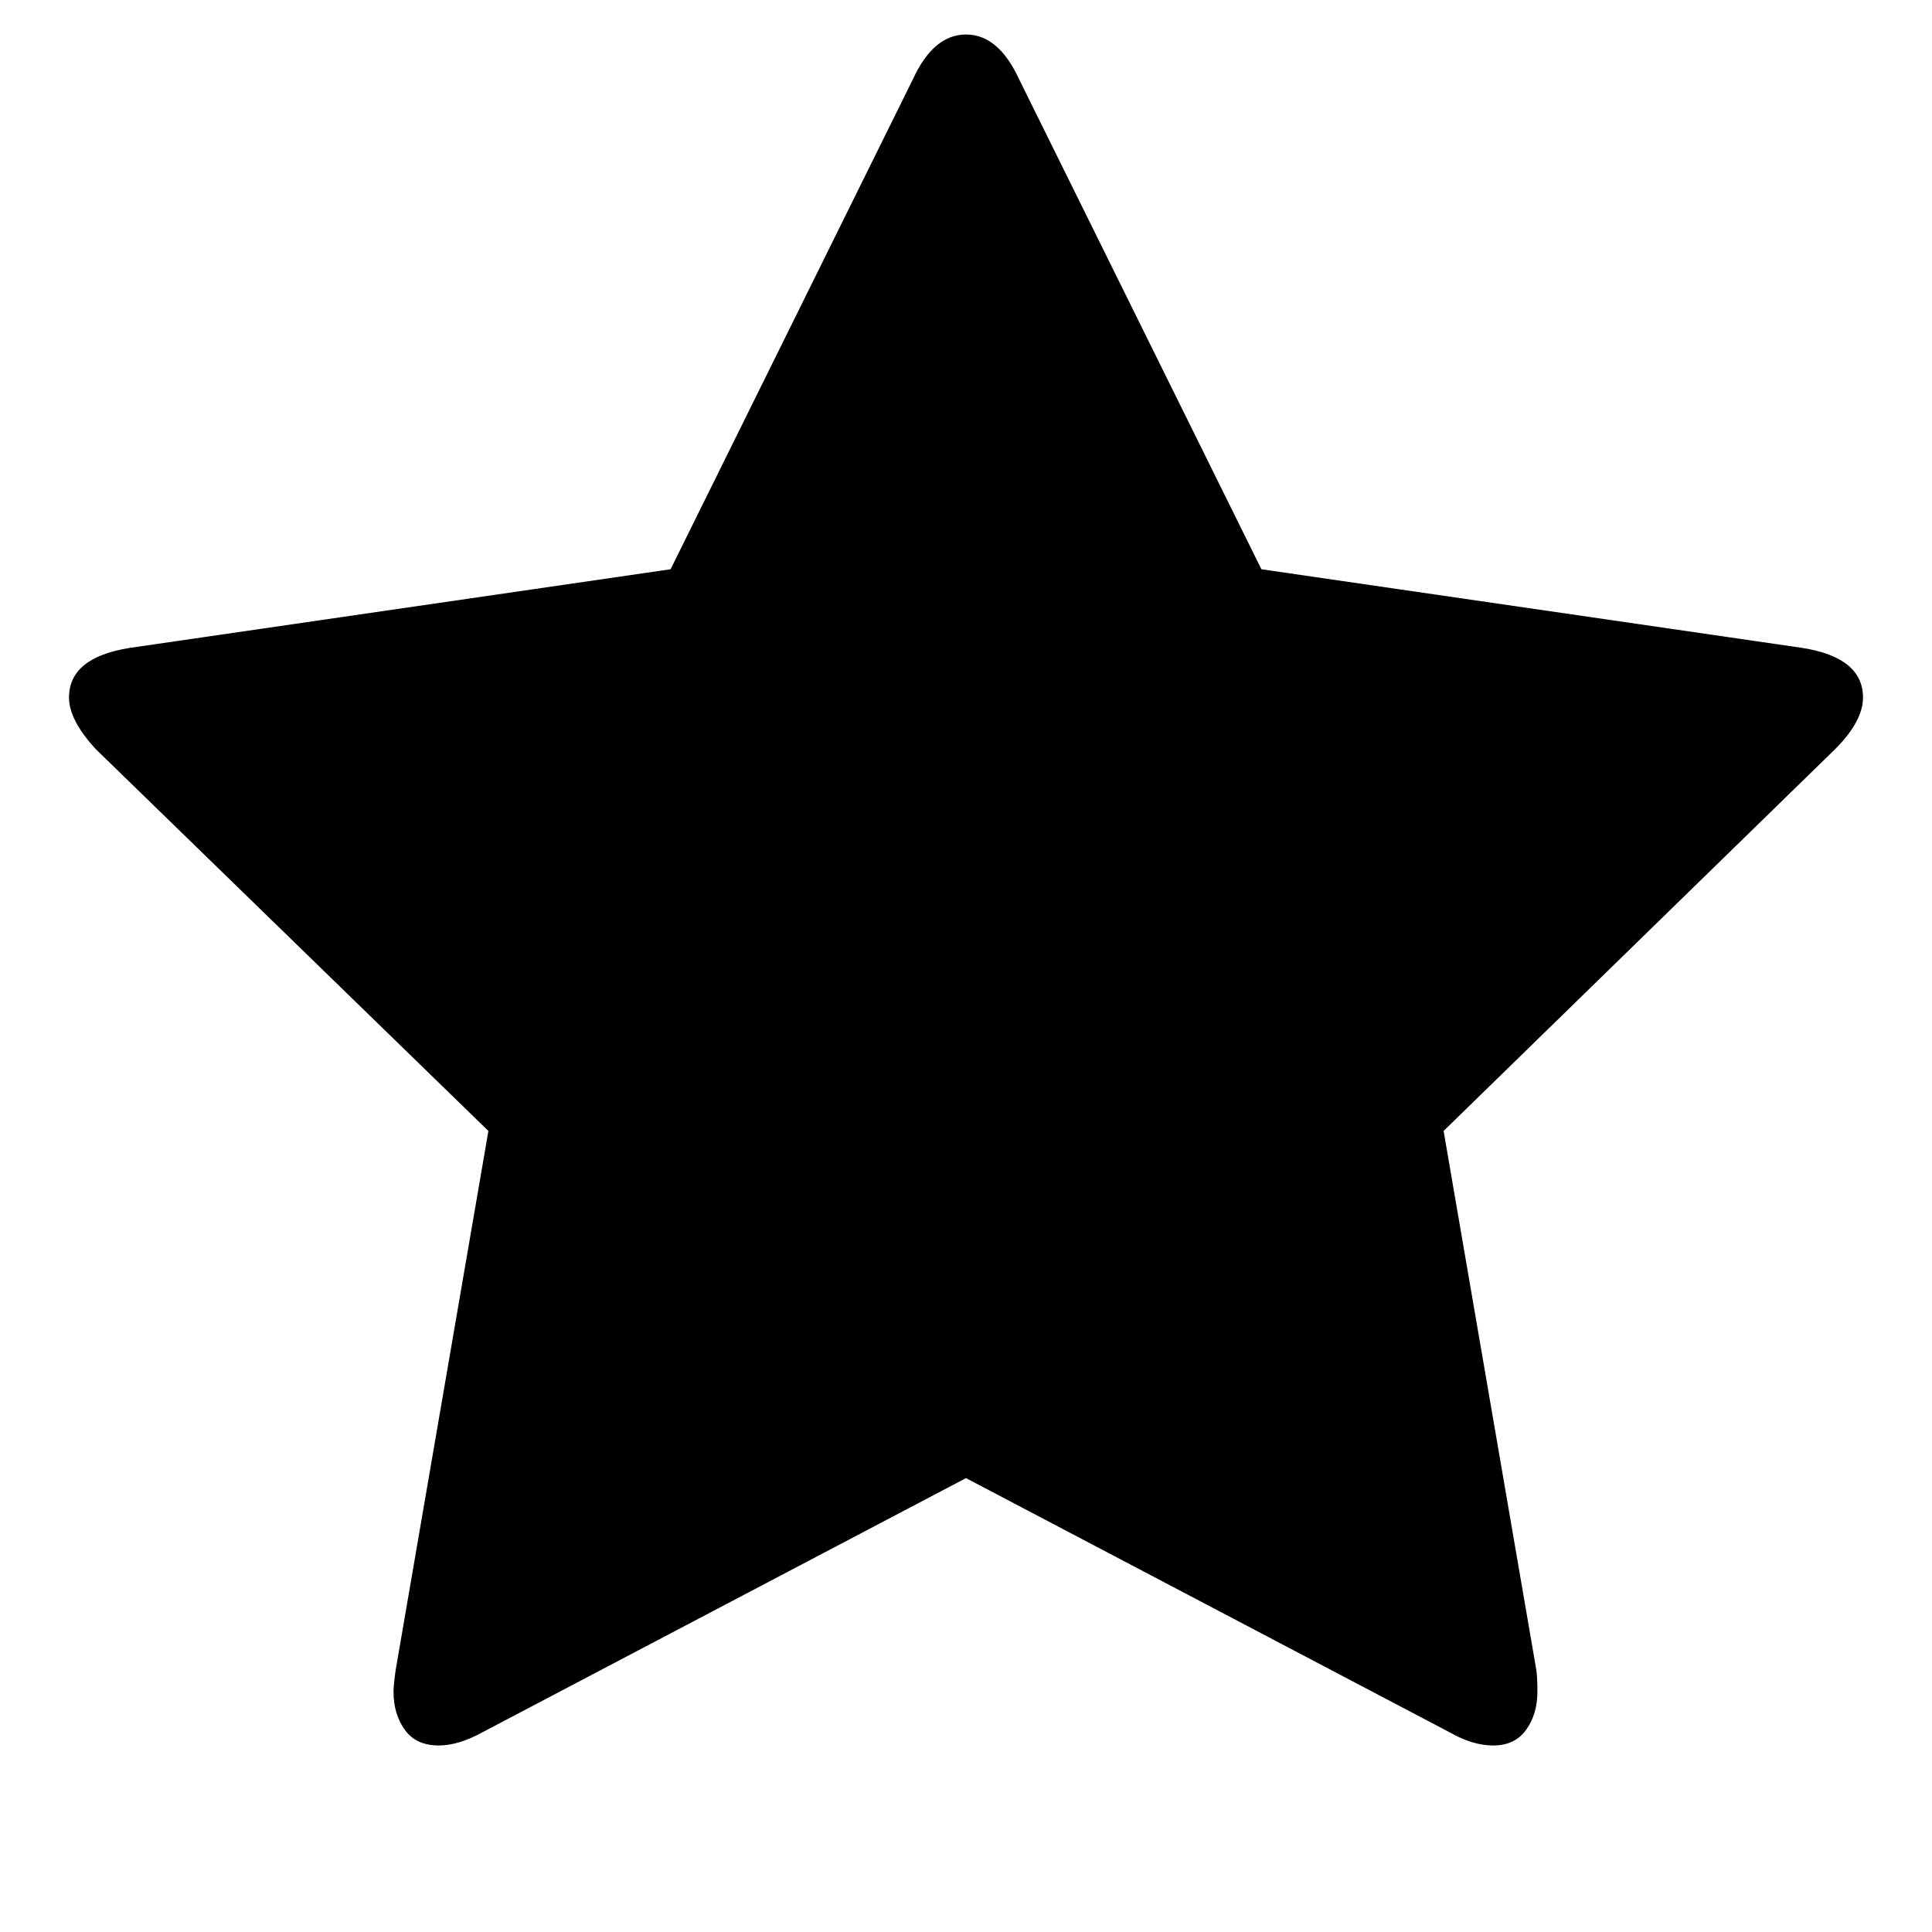
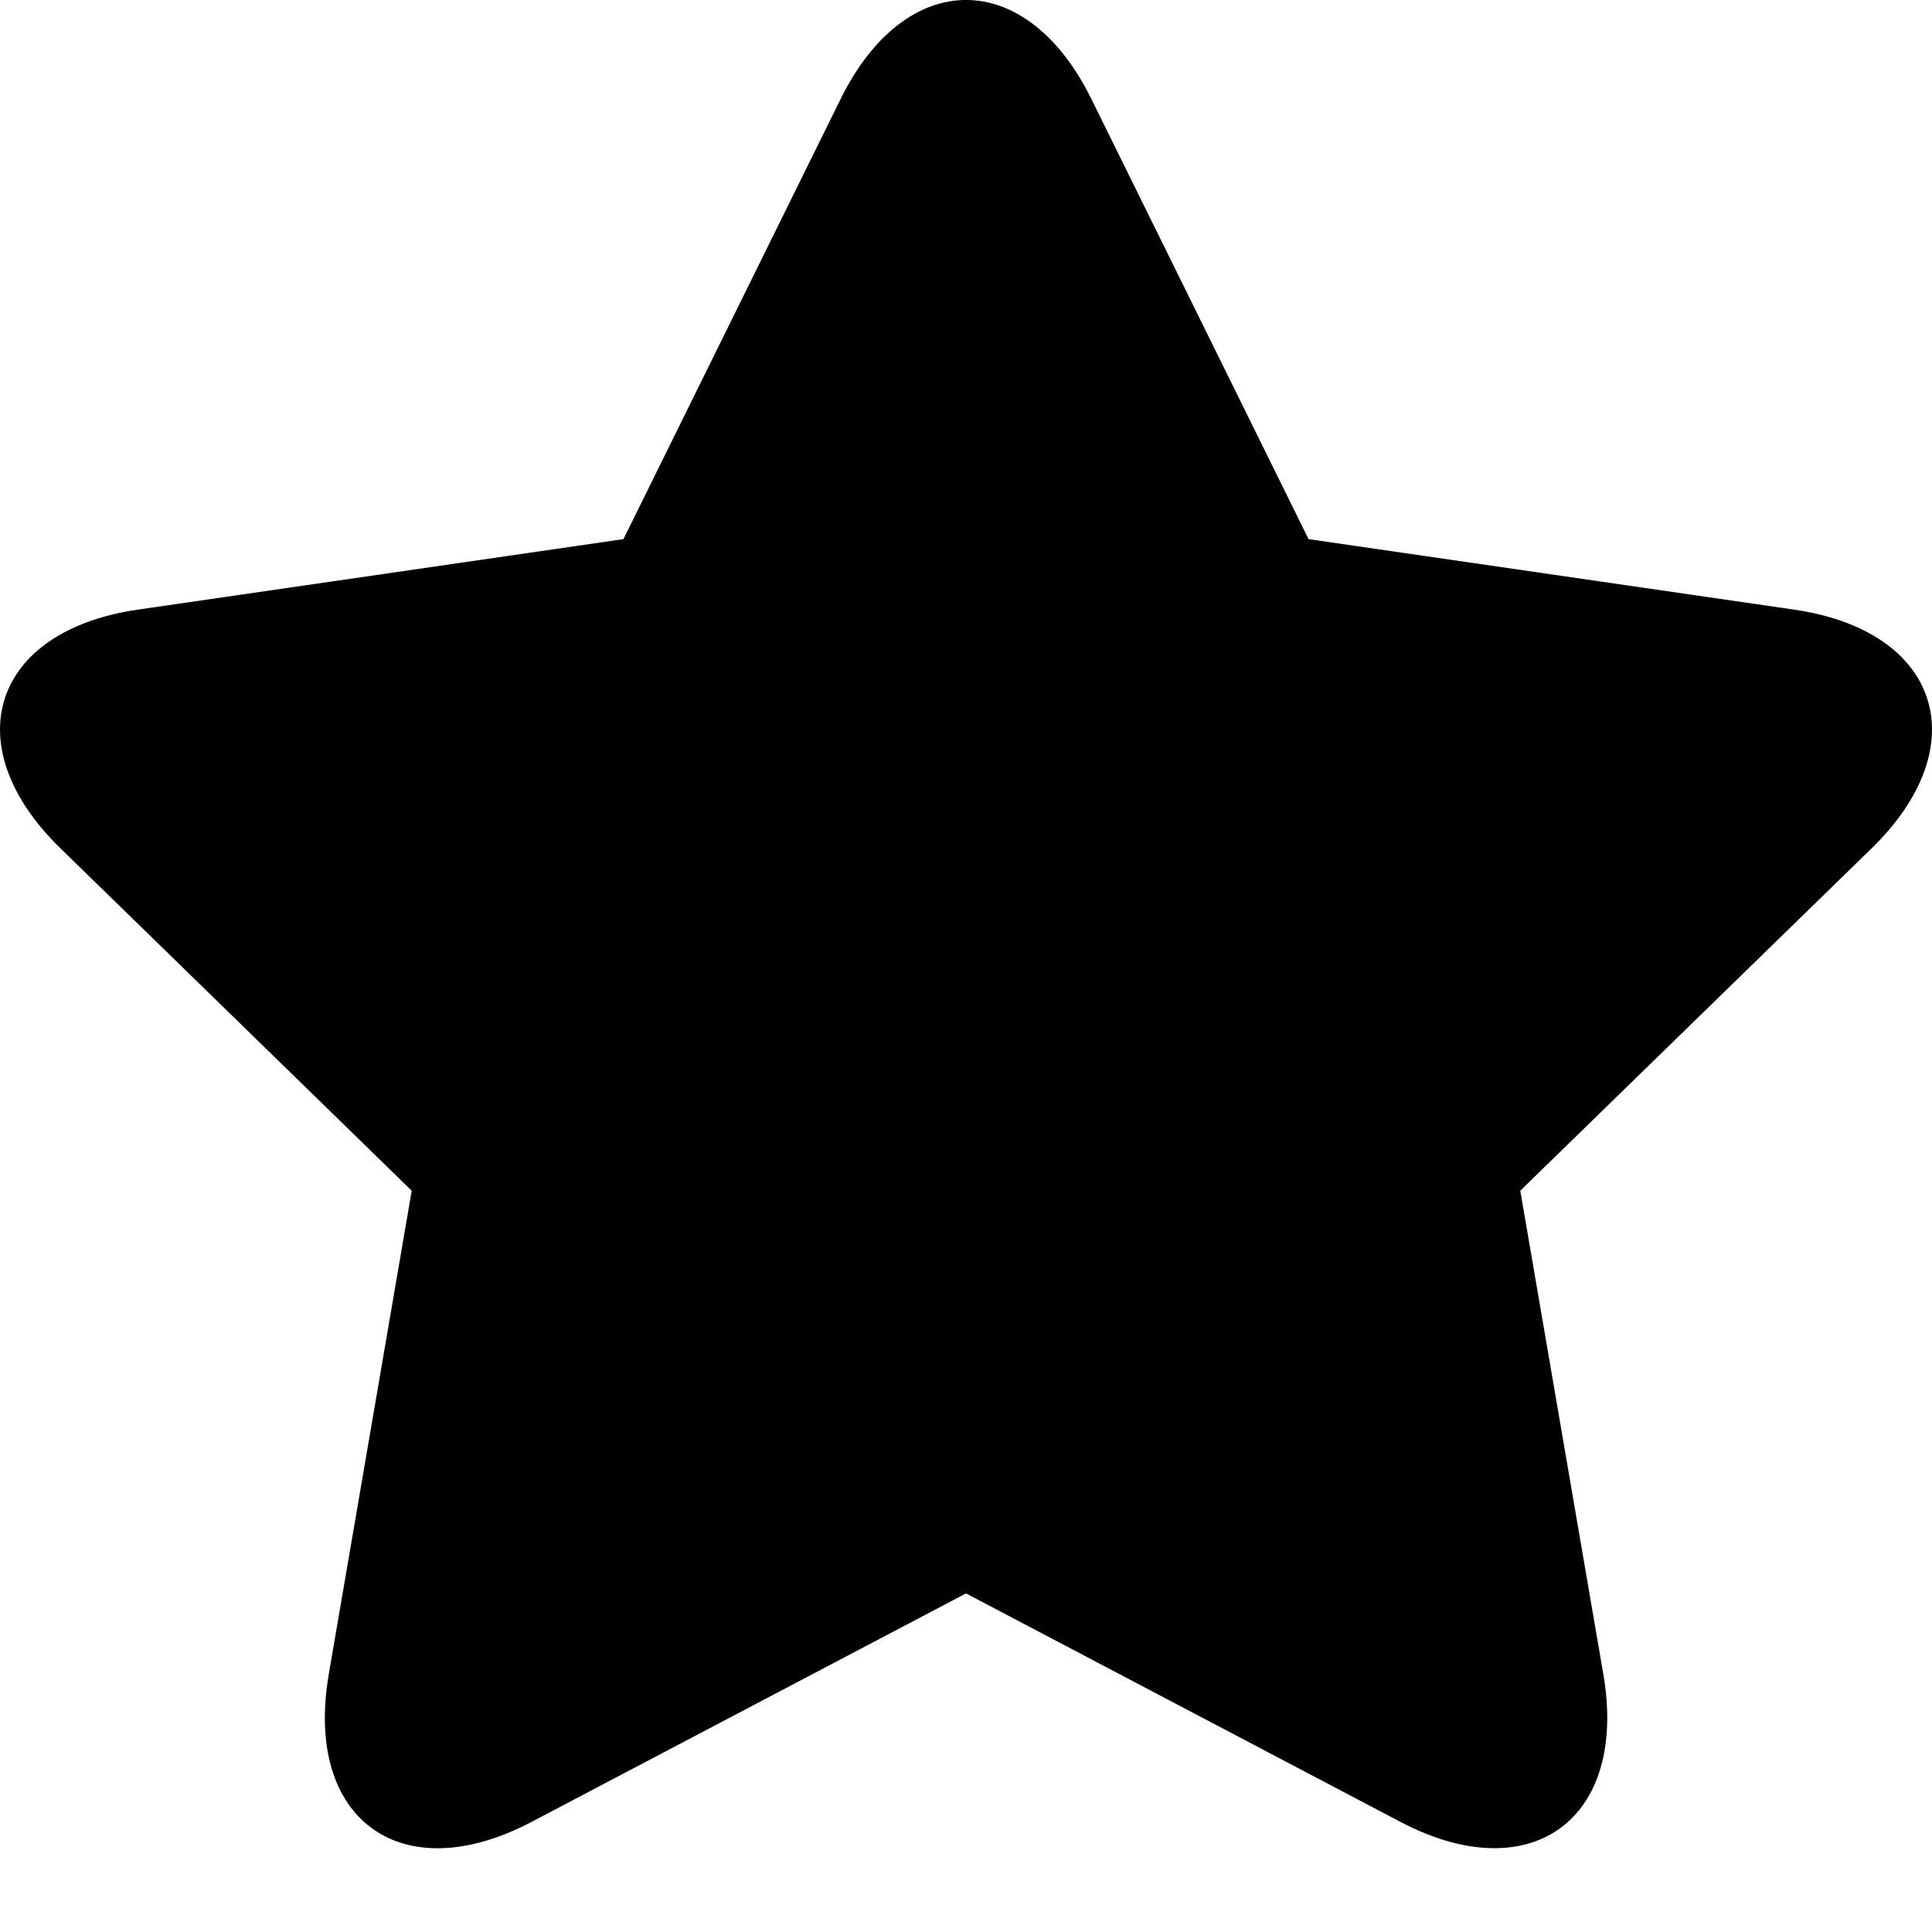
- <svg xmlns="http://www.w3.org/2000/svg" class="i-star--full" width="1792" height="1792" viewBox="0 0 1792 1792">
-   <path fill="currentColor" d="M1728 647q0 22-26 48l-363 354 86 500q1 7 1 20 0 21-10.5 35.5t-30.5 14.5q-19 0-40-12l-449-236-449 236q-22 12-40 12-21 0-31.5-14.5t-10.5-35.5q0-6 2-20l86-500-364-354q-25-27-25-48 0-37 56-46l502-73 225-455q19-41 49-41t49 41l225 455 502 73q56 9 56 46z" />
+ <svg xmlns="http://www.w3.org/2000/svg" viewBox="0 0 20 20">
+   <path fill="currentColor" fill-rule="nonzero" d="M3.403 17.334l.859-5.008L.624 8.78c-1.091-1.064-.706-2.25.802-2.469l5.028-.73 2.248-4.556c.675-1.367 1.922-1.367 2.596 0l2.248 4.556 5.028.73c1.508.22 1.893 1.405.802 2.47l-3.638 3.545.86 5.008c.257 1.502-.752 2.235-2.101 1.526L10 16.495 5.503 18.86c-1.348.71-2.357-.023-2.1-1.525z" />
</svg>
